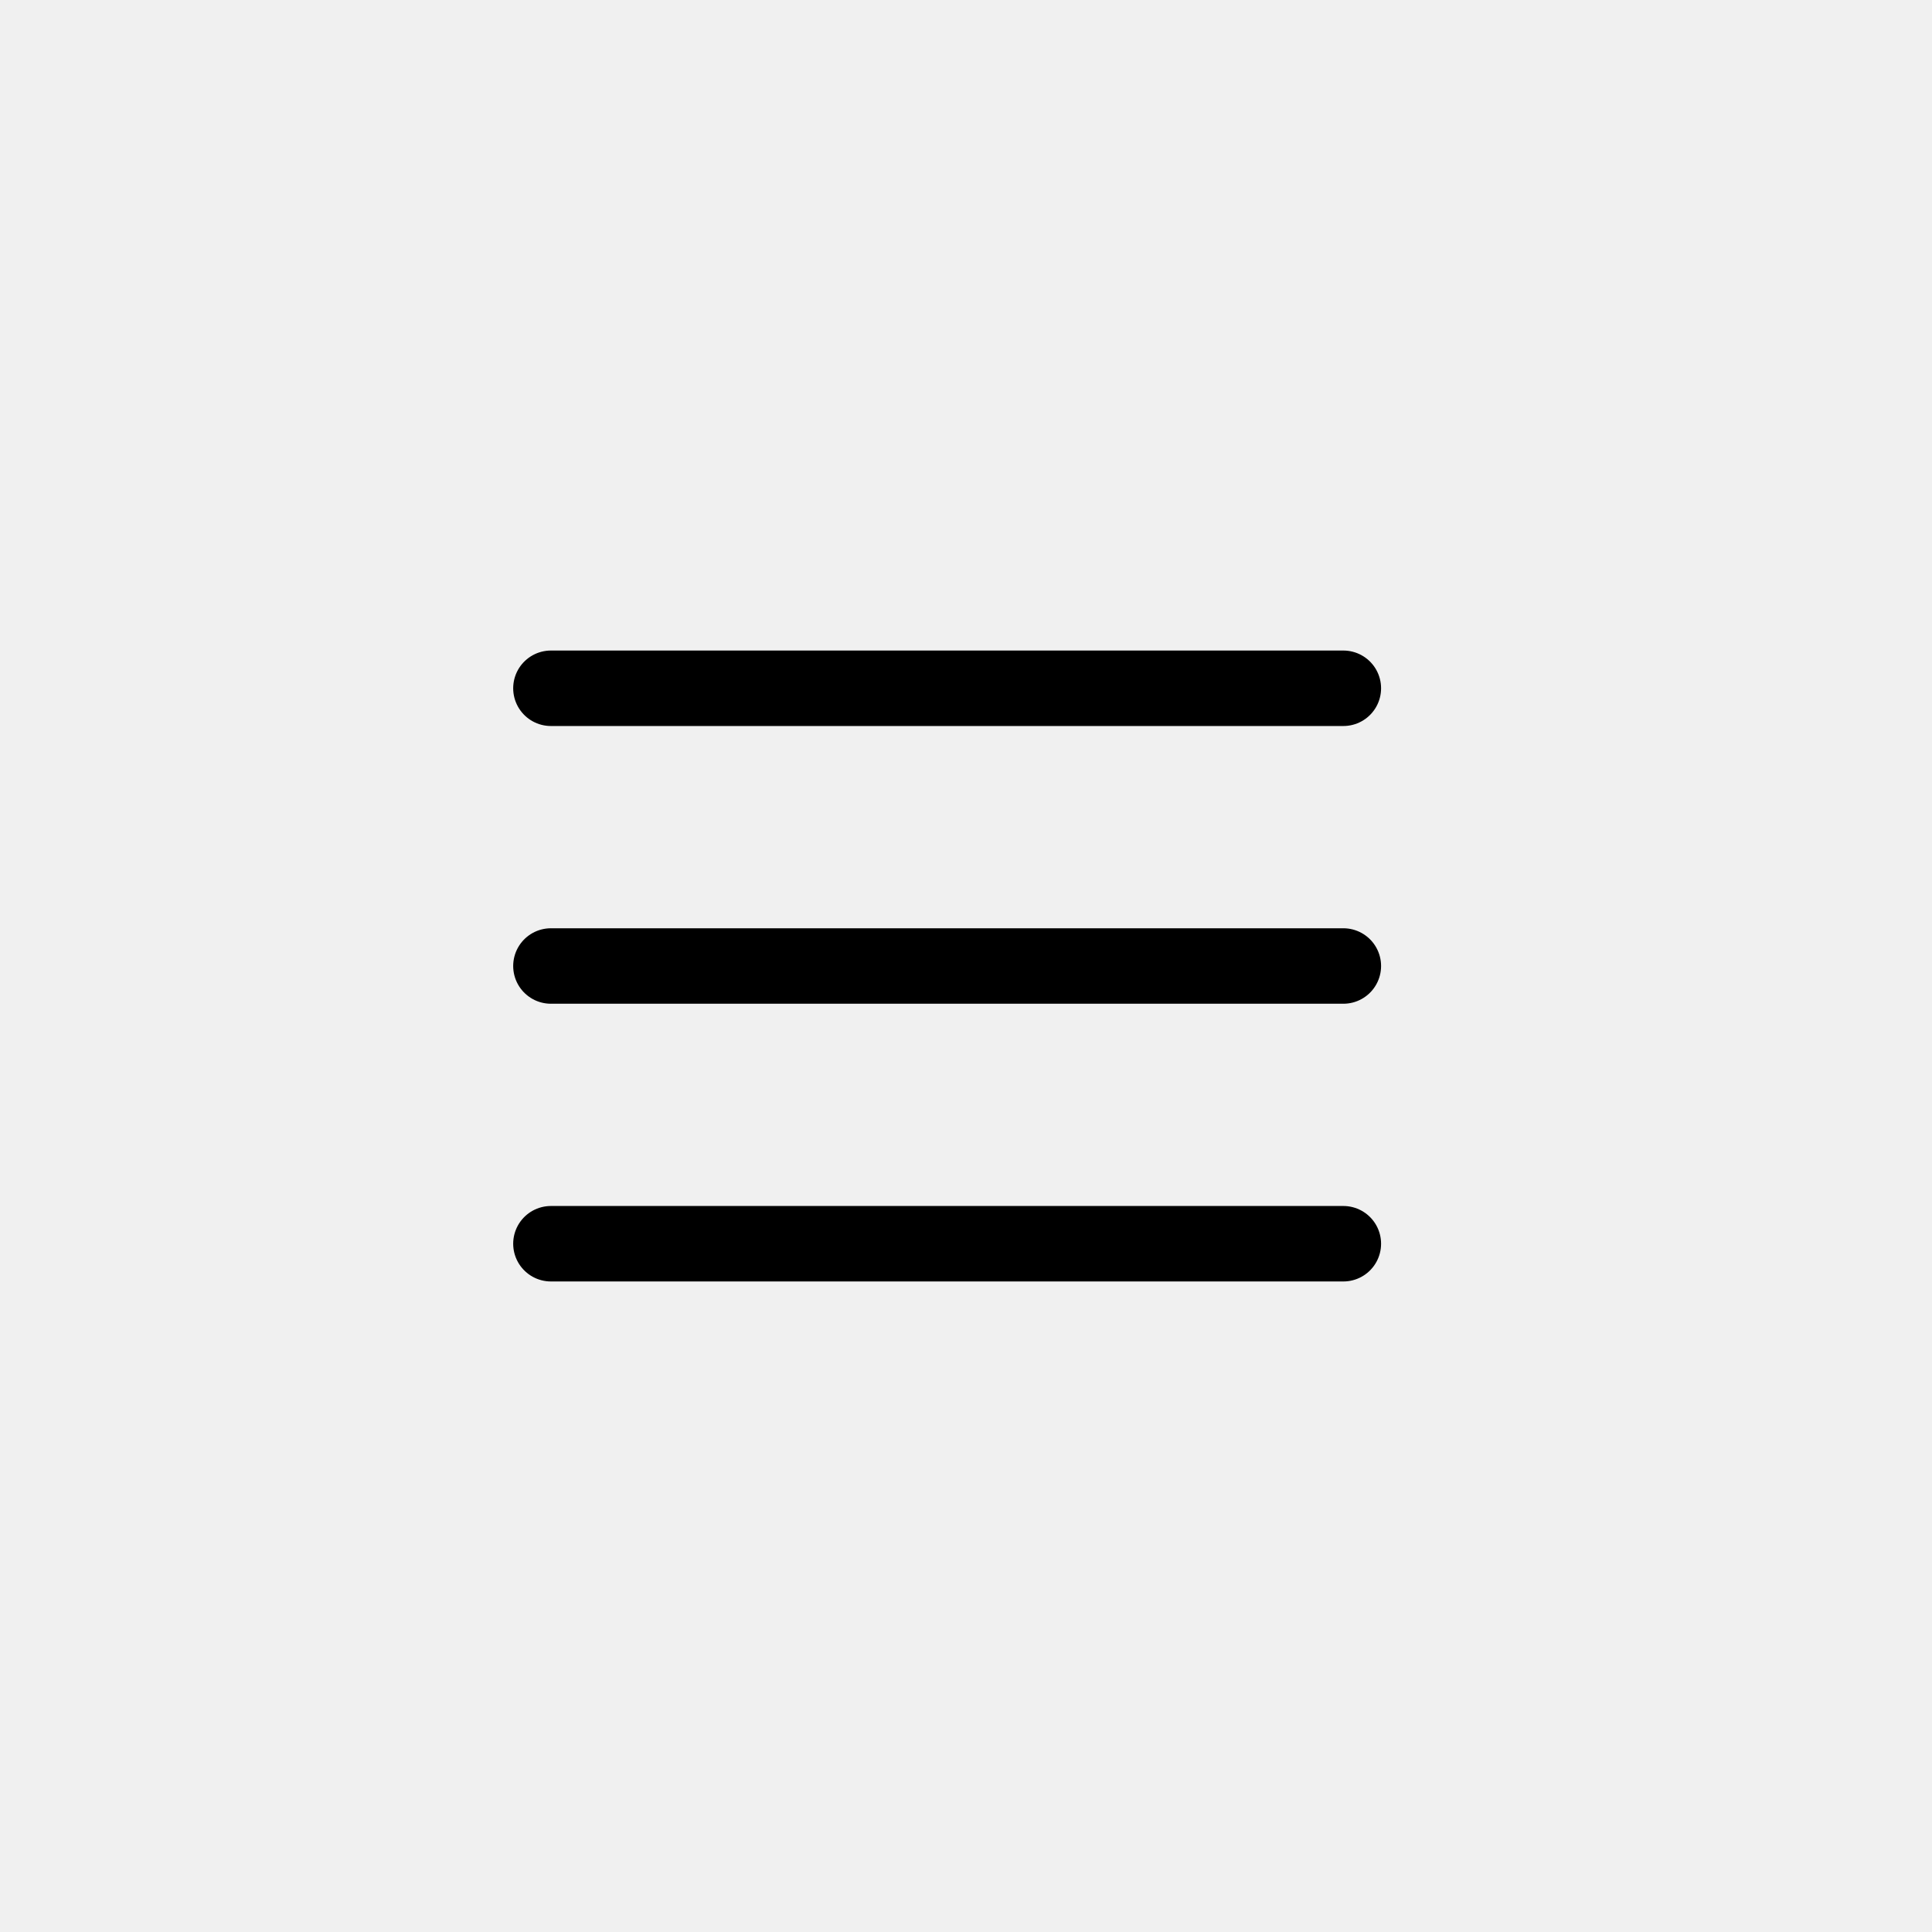
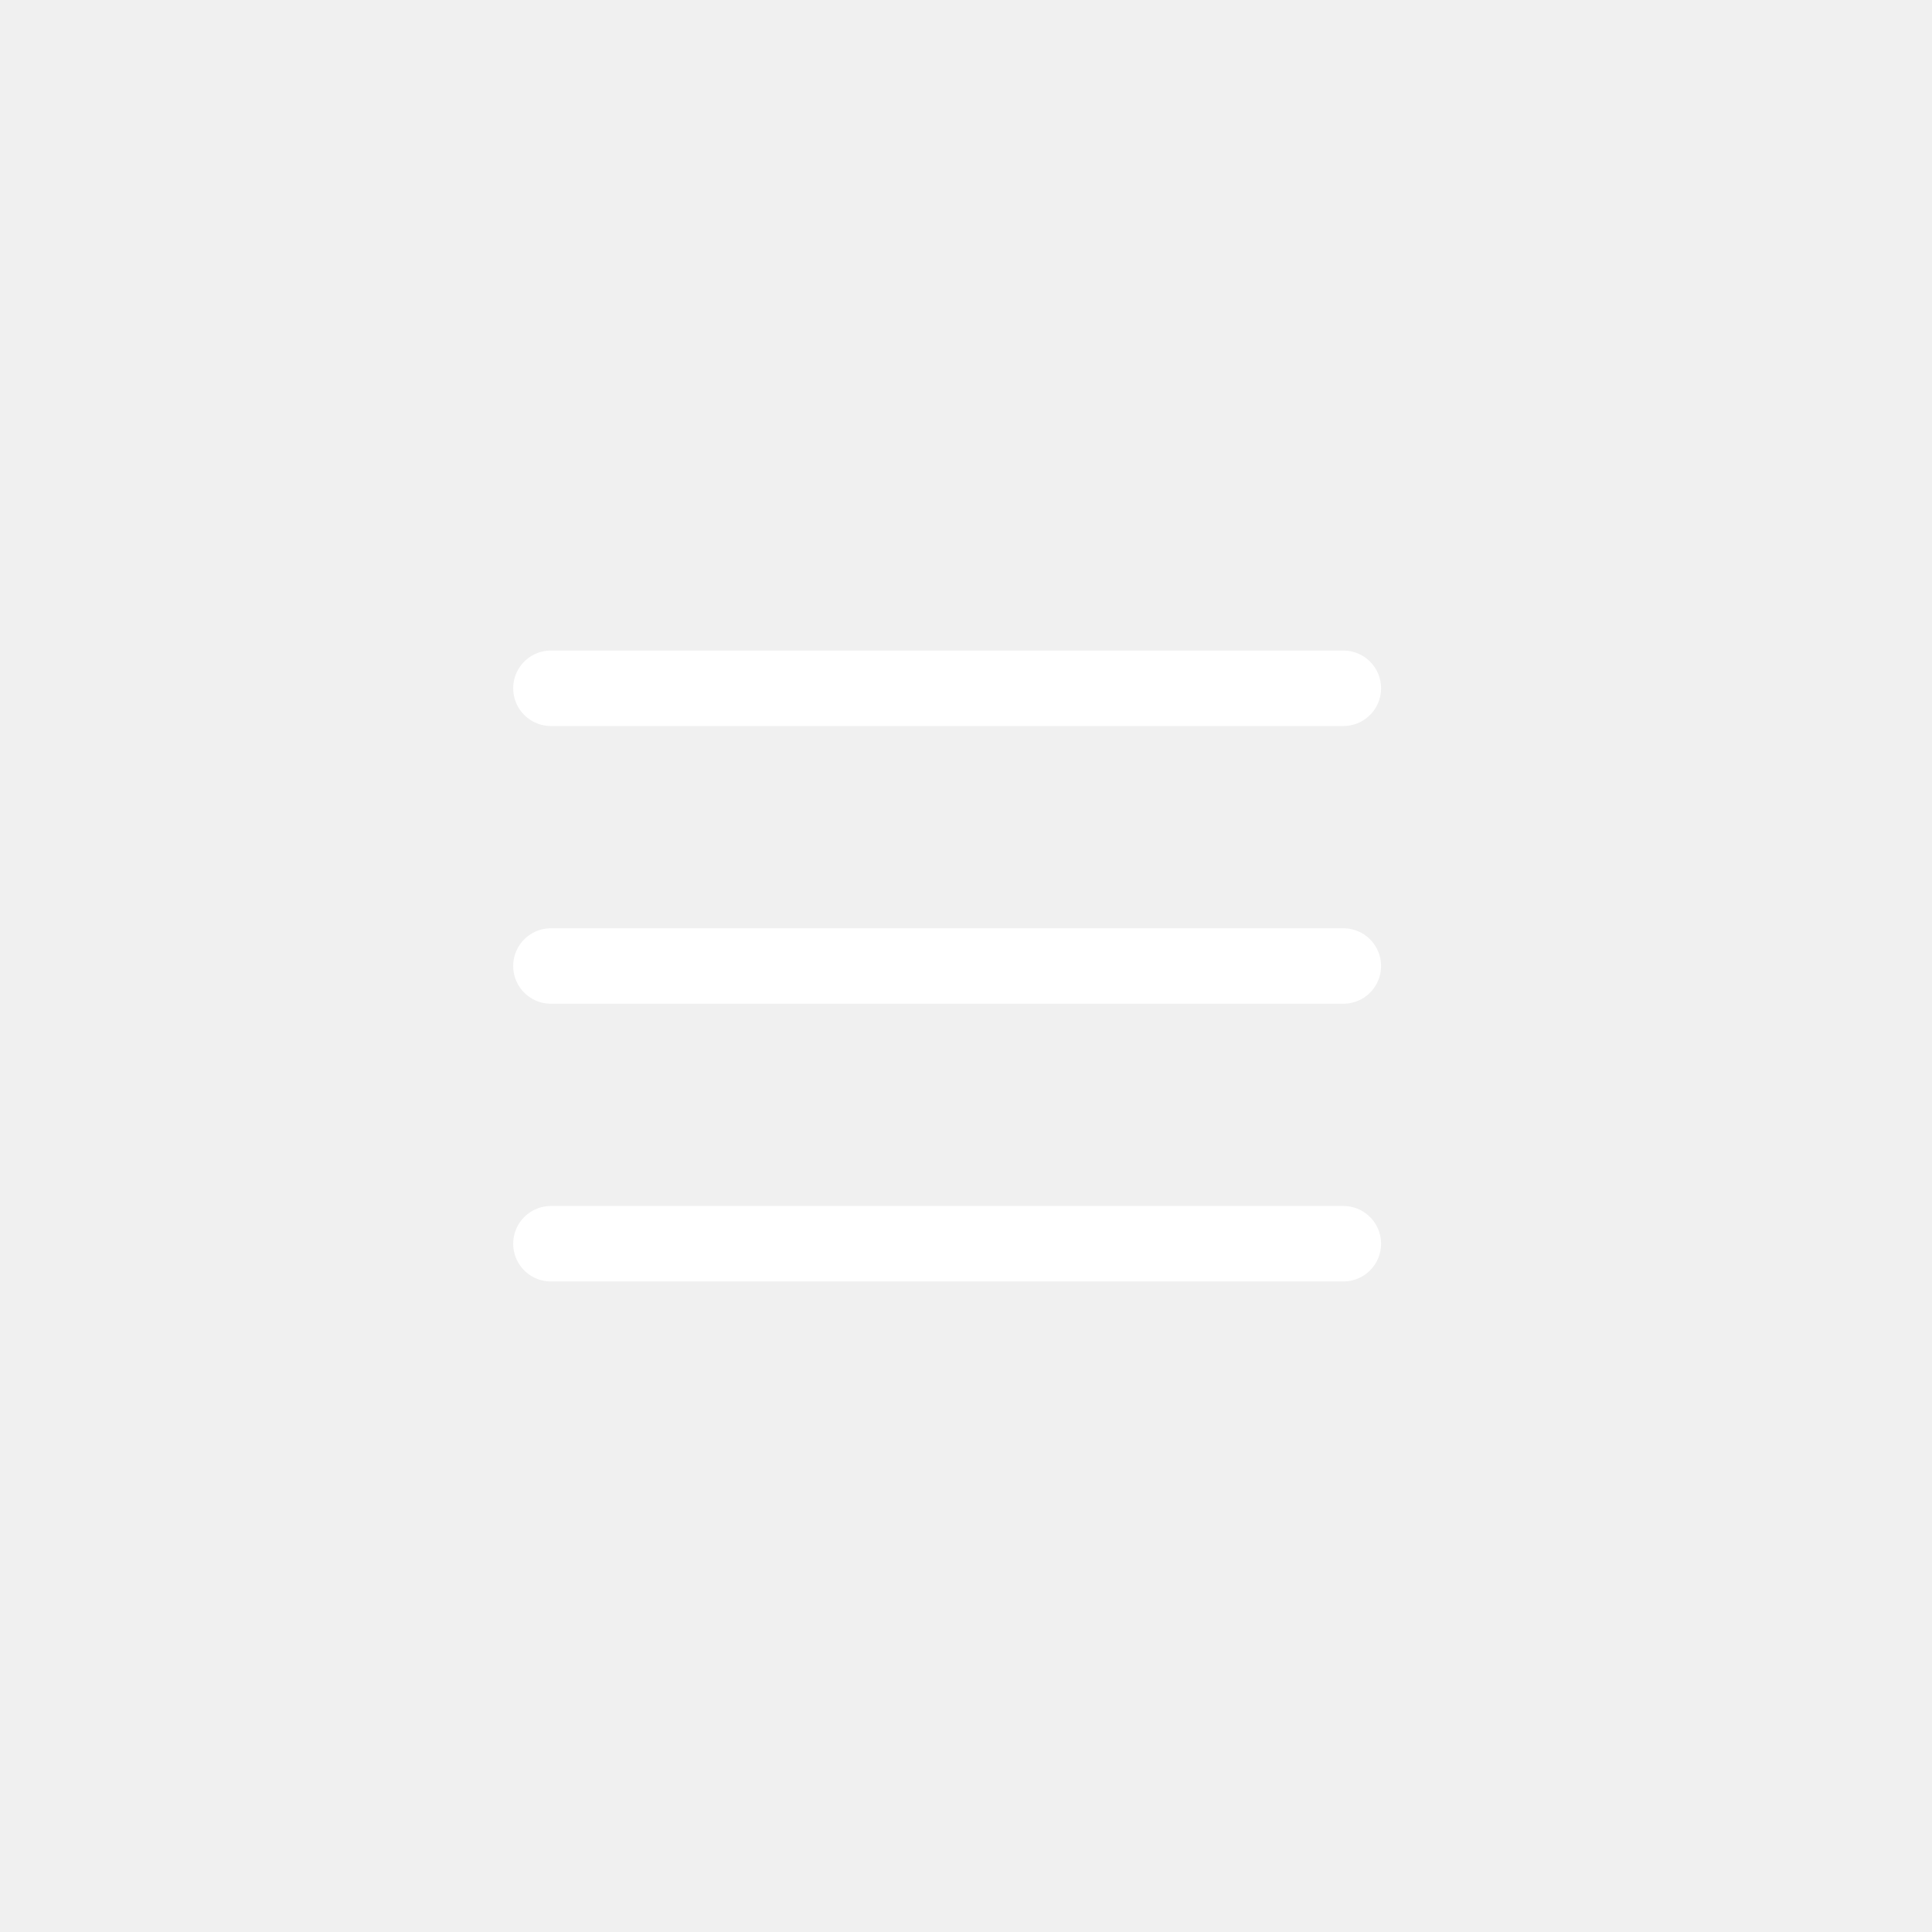
<svg xmlns="http://www.w3.org/2000/svg" enable-background="new 0 0 512 512" width="32px" height="32px" id="Layer_1" version="1.1" viewBox="0 0 512 512" xml:space="preserve">
  <g>
-     <line fill="none" stroke="#000000" stroke-linecap="round" stroke-linejoin="round" stroke-miterlimit="10" stroke-width="20" x1="146" x2="356" y1="182.4" y2="182.4" />
-     <line fill="none" stroke="#000000" stroke-linecap="round" stroke-linejoin="round" stroke-miterlimit="10" stroke-width="20" x1="146" x2="356" y1="256" y2="256" />
-     <line fill="none" stroke="#000000" stroke-linecap="round" stroke-linejoin="round" stroke-miterlimit="10" stroke-width="20" x1="146" x2="356" y1="329.6" y2="329.6" />
+     <line fill="none" stroke="#ffffff" stroke-linecap="round" stroke-linejoin="round" stroke-miterlimit="10" stroke-width="20" x1="146" x2="356" y1="182.4" y2="182.4" />
+     <line fill="none" stroke="#ffffff" stroke-linecap="round" stroke-linejoin="round" stroke-miterlimit="10" stroke-width="20" x1="146" x2="356" y1="256" y2="256" />
+     <line fill="none" stroke="#ffffff" stroke-linecap="round" stroke-linejoin="round" stroke-miterlimit="10" stroke-width="20" x1="146" x2="356" y1="329.6" y2="329.6" />
  </g>
</svg>
